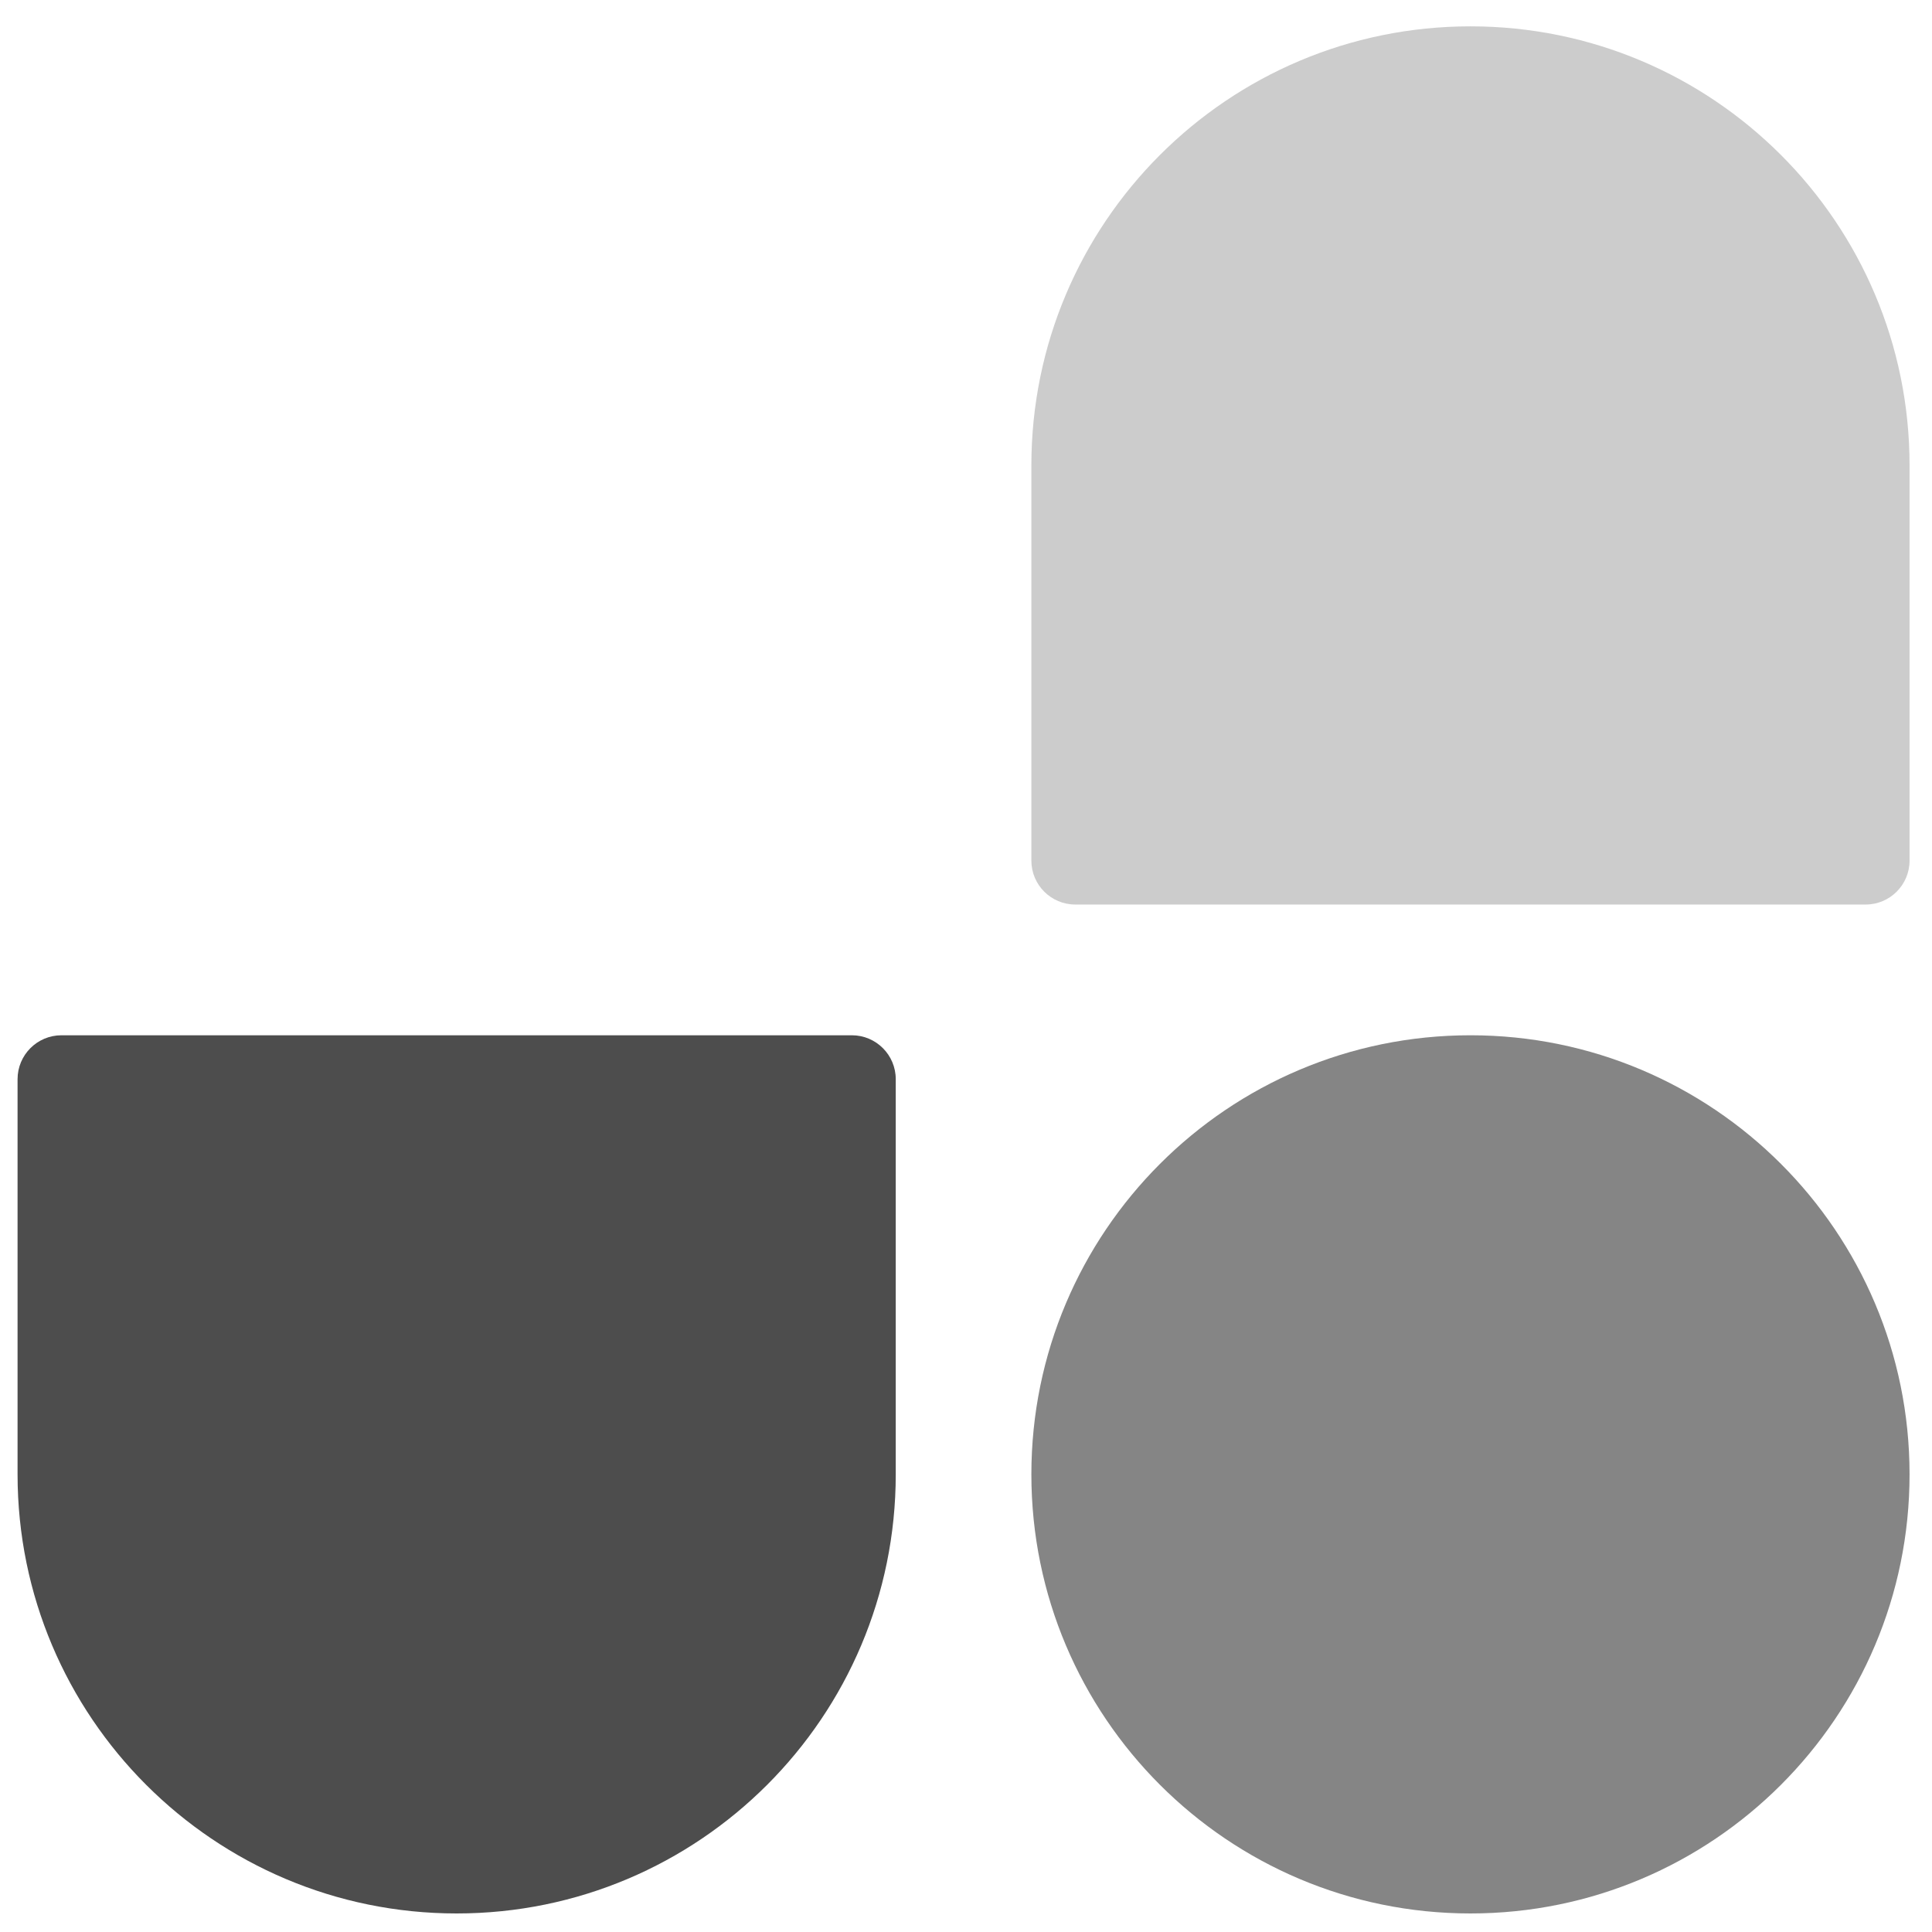
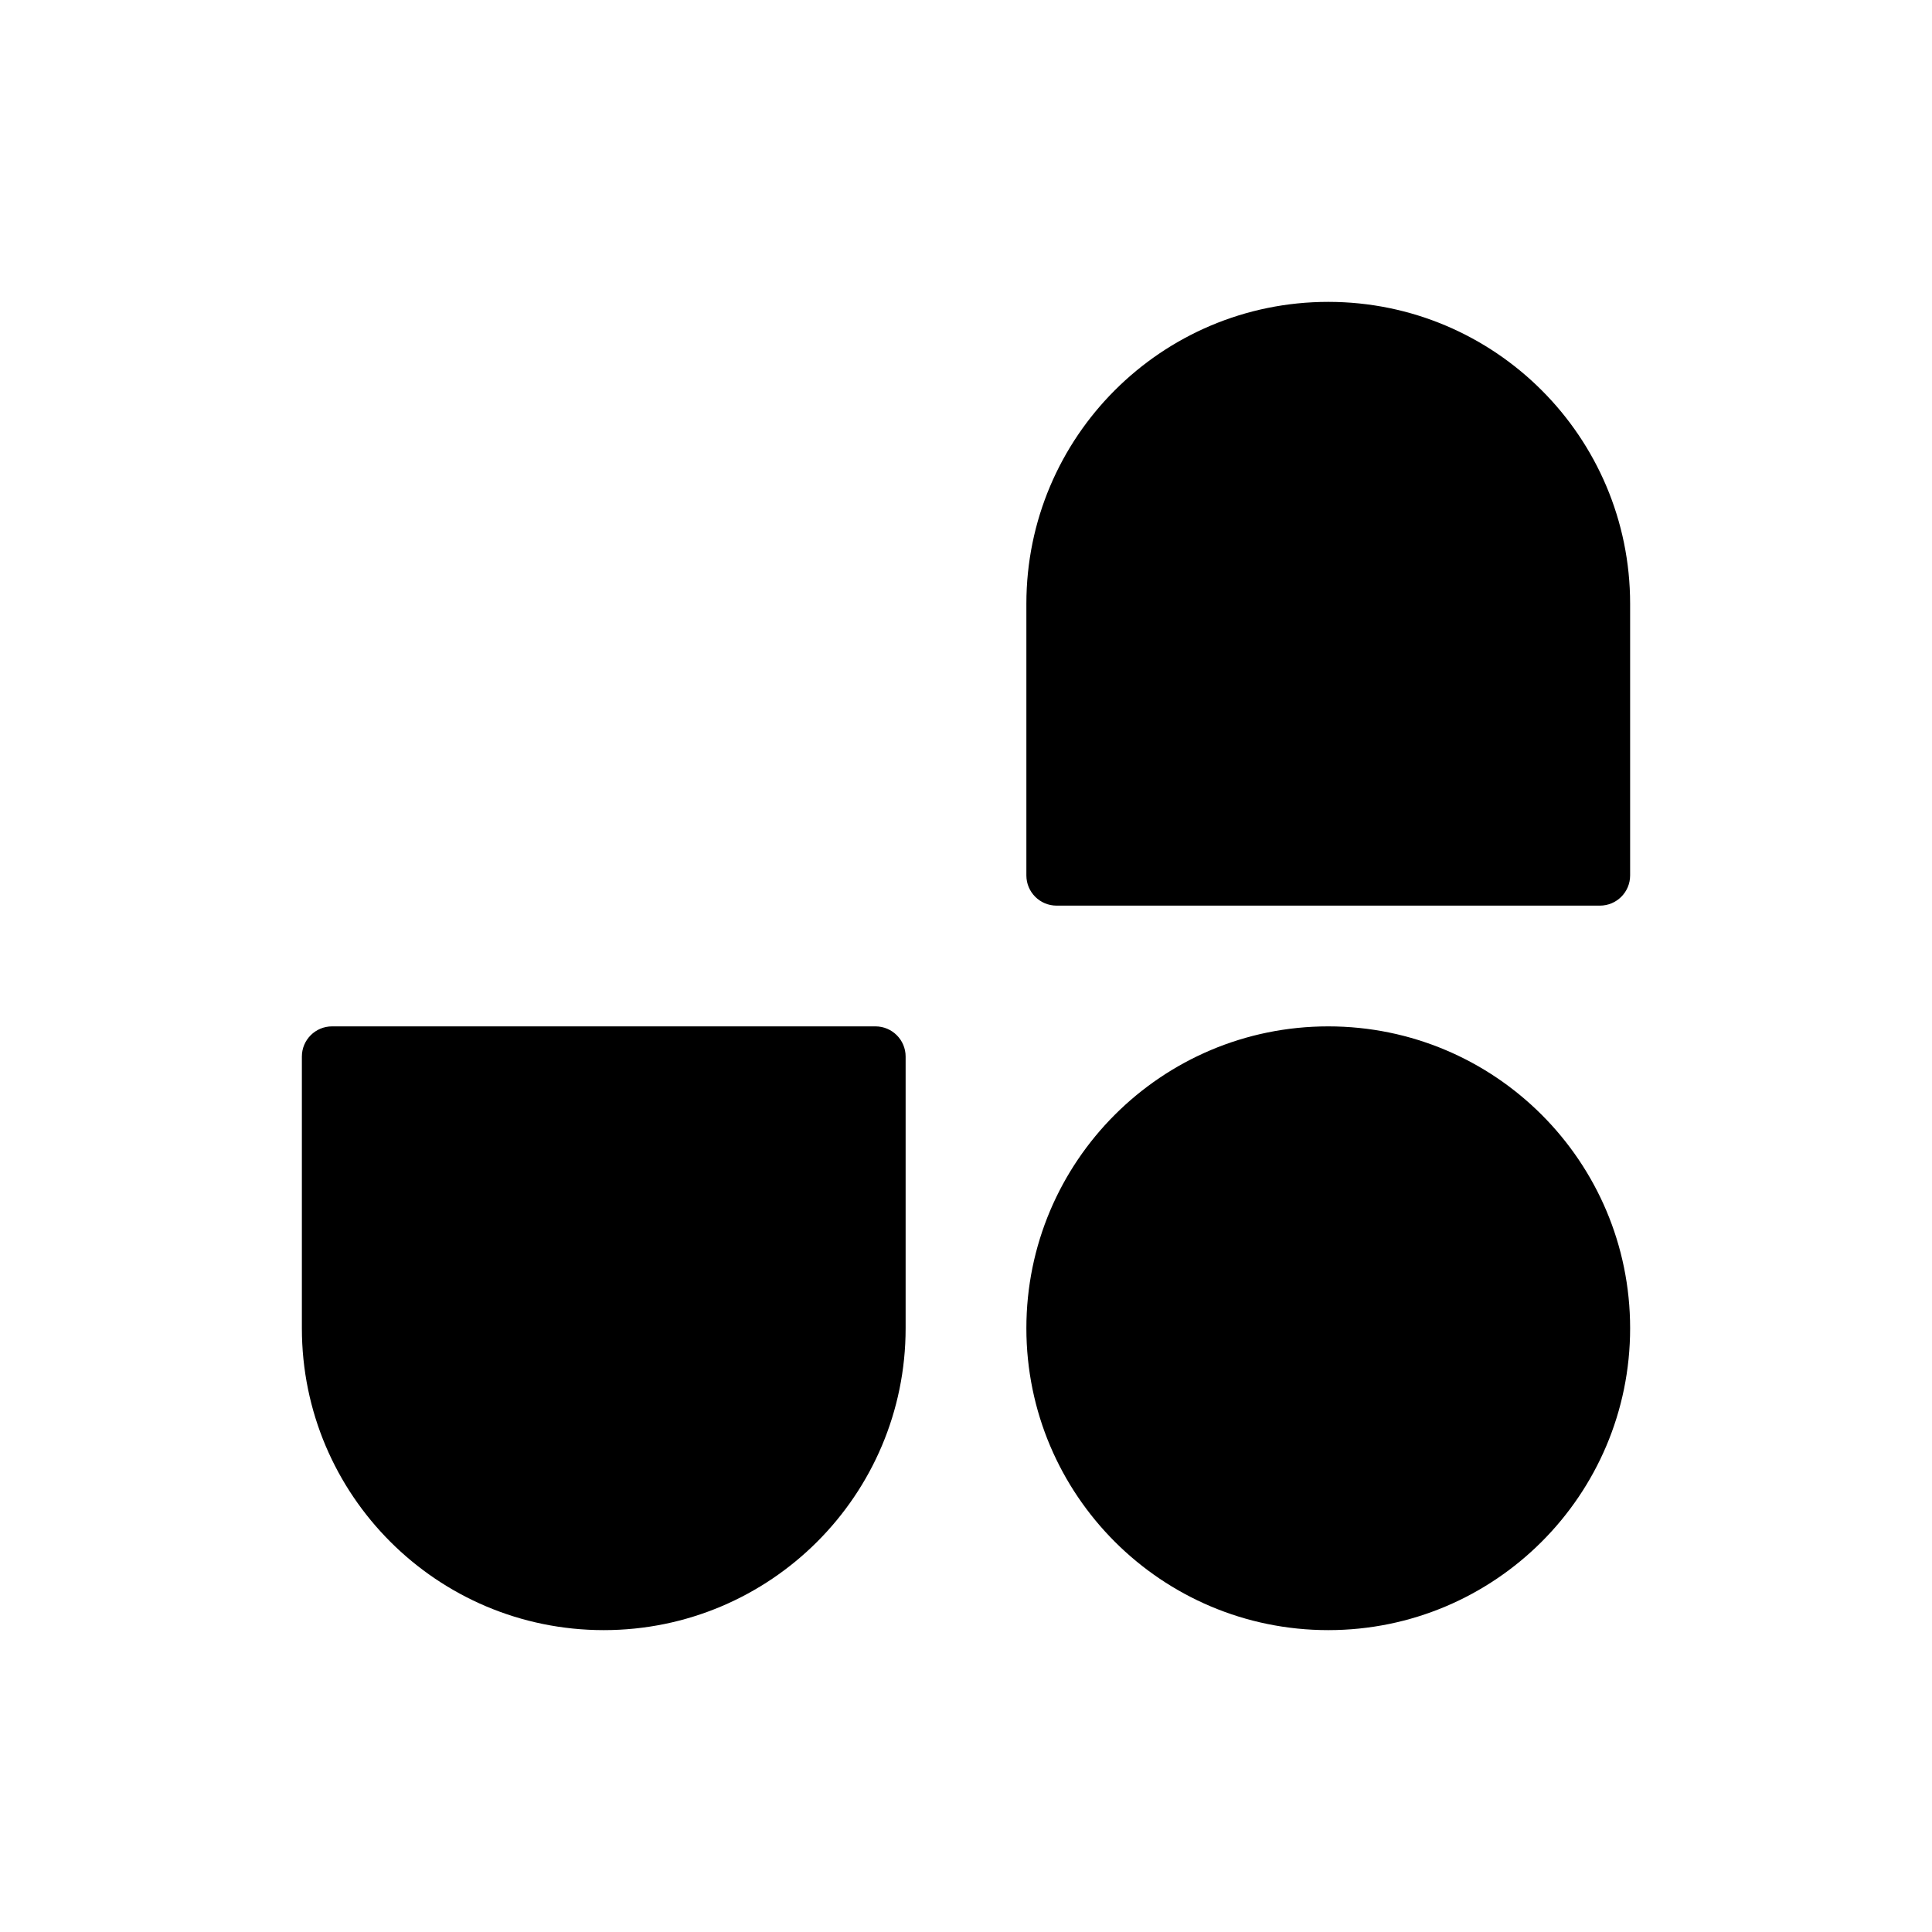
- <svg xmlns="http://www.w3.org/2000/svg" width="220" height="220" fill="none">
-   <path d="M117.444 167.888c0-27.615 22.386-50 50-50s50 22.385 50 50c0 27.614-22.386 50-50 50s-50-22.386-50-50Z" fill="#858585" />
-   <path d="M117.444 53c0-27.614 22.386-50 50-50s50 22.386 50 50v45a5 5 0 0 1-5 5h-90a5 5 0 0 1-5-5V53Z" fill="#CCC" />
-   <path d="M102 167.888c0 27.614-22.386 50-50 50s-50-22.386-50-50v-45a5 5 0 0 1 5-5h90a5 5 0 0 1 5 5v45Z" fill="#4D4D4D" />
+ <svg xmlns="http://www.w3.org/2000/svg" width="32" height="32" fill="none">
+   <path d="M17 22a5 5 0 1 1 10 0 5 5 0 0 1-10 0Zm0-12a5 5 0 0 1 10 0v4.5a.5.5 0 0 1-.5.5h-9a.5.5 0 0 1-.5-.5V10Zm-2 12a5 5 0 0 1-10 0v-4.5a.5.5 0 0 1 .5-.5h9a.5.5 0 0 1 .5.5V22Z" fill="#000" />
</svg>
